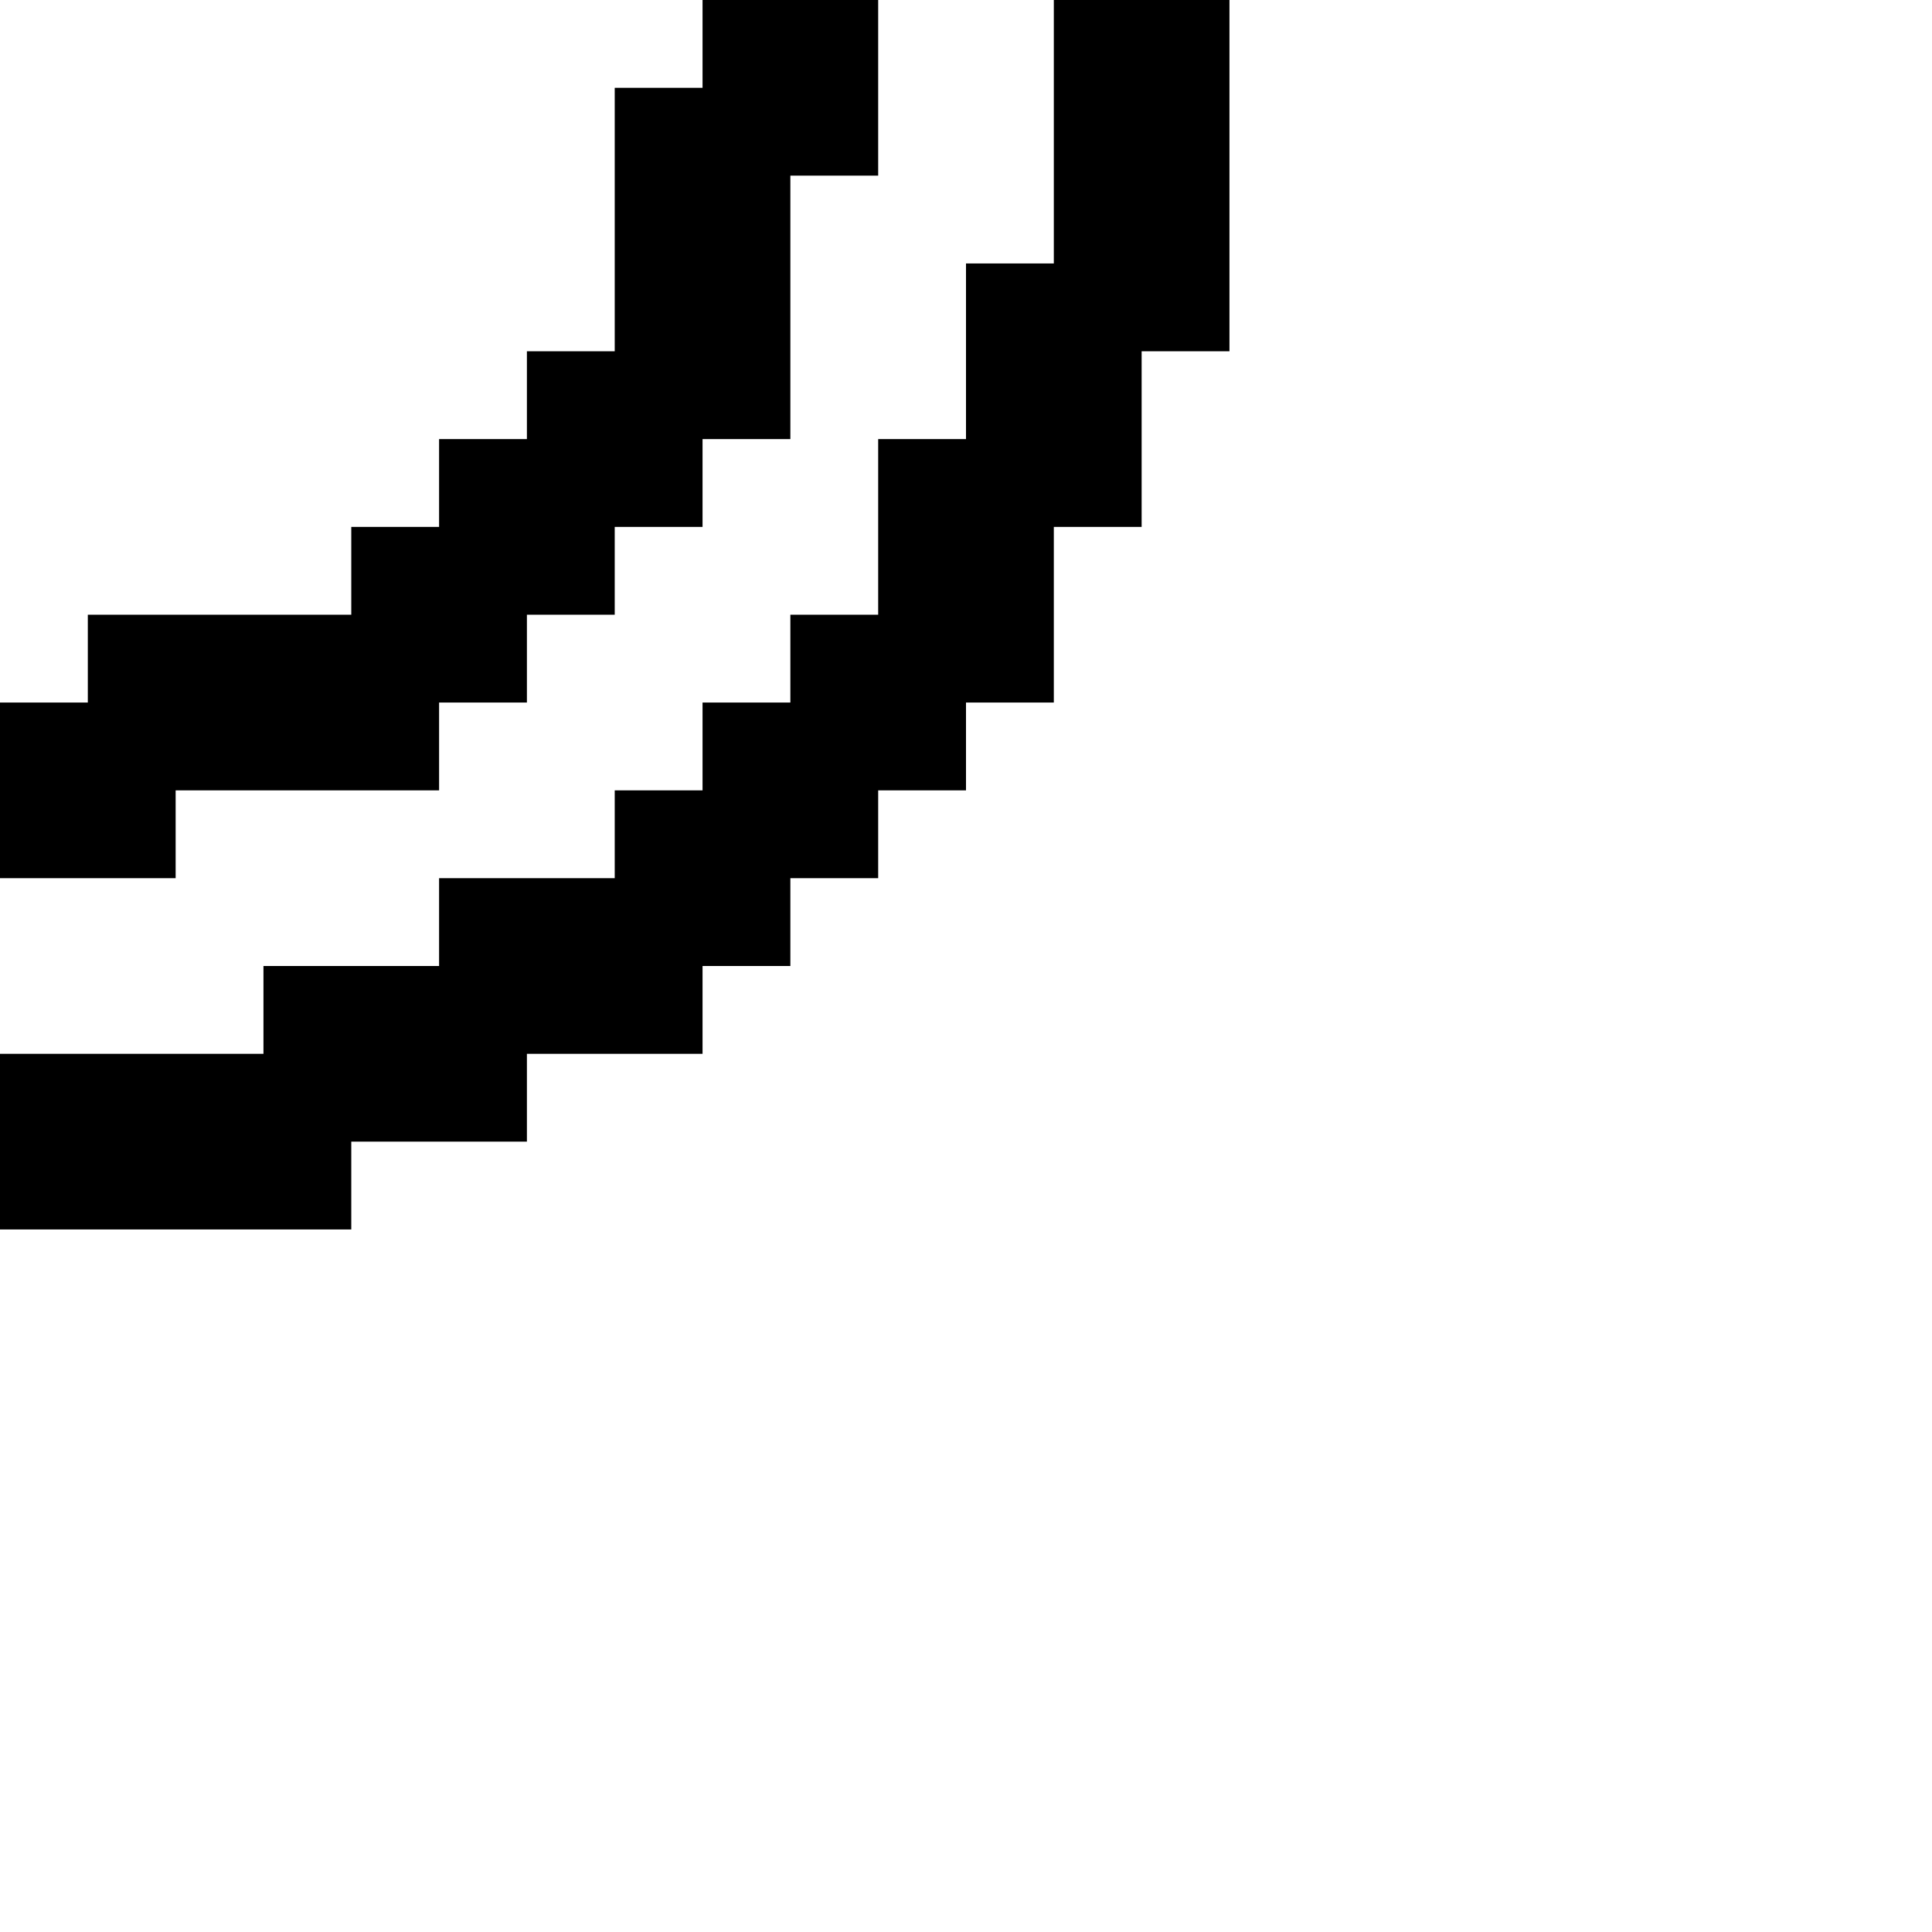
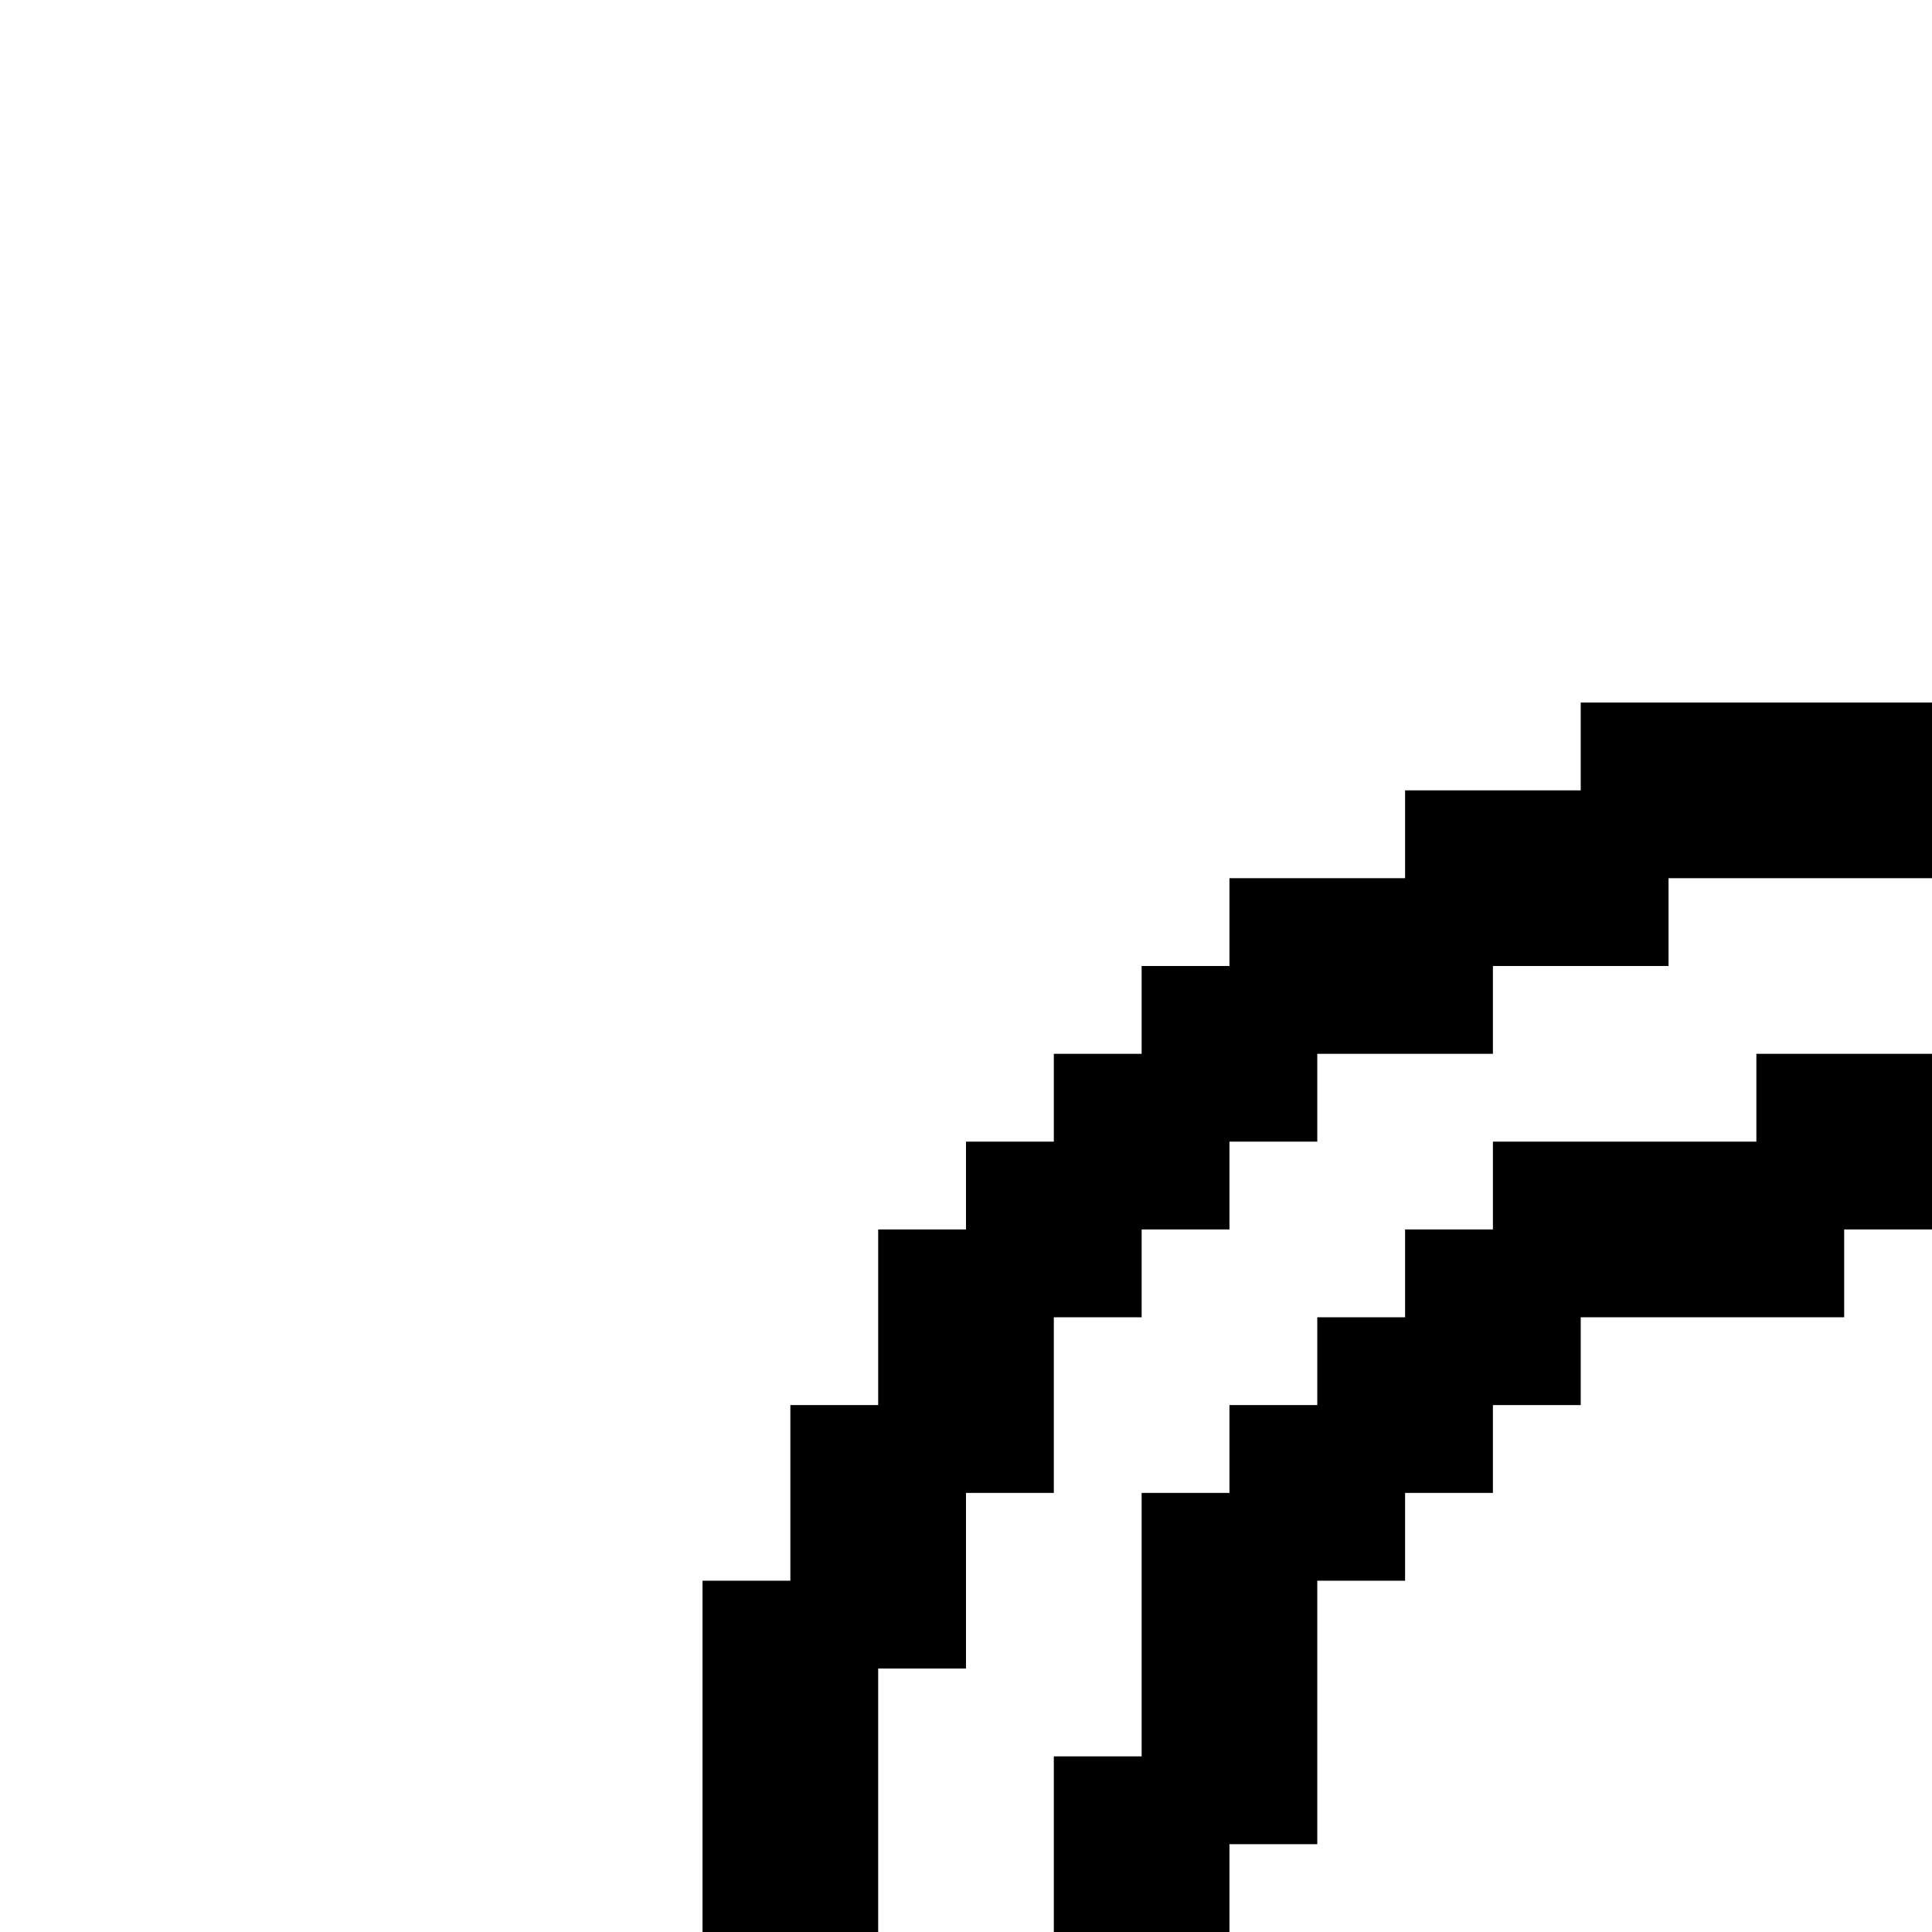
<svg xmlns="http://www.w3.org/2000/svg" id="memory-box-light-double-round-up-left" viewBox="0 0 22 22">
-   <path d="M0 12H3V11H5V10H7V9H8V8H9V7H10V5H11V3H12V0H14V4H13V6H12V8H11V9H10V10H9V11H8V12H6V13H4V14H0V12M10 0V2H9V5H8V6H7V7H6V8H5V9H2V10H0V8H1V7H4V6H5V5H6V4H7V1H8V0H10Z" />
+   <path d="M22 10H19V11H17V12H15V13H14V14H13V15H12V17H11V19H10V22H8V18H9V16H10V14H11V13H12V12H13V11H14V10H16V9H18V8H22V10M12 22V20H13V17H14V16H15V15H16V14H17V13H20V12H22V14H21V15H18V16H17V17H16V18H15V21H14V22H12Z" />
</svg>
